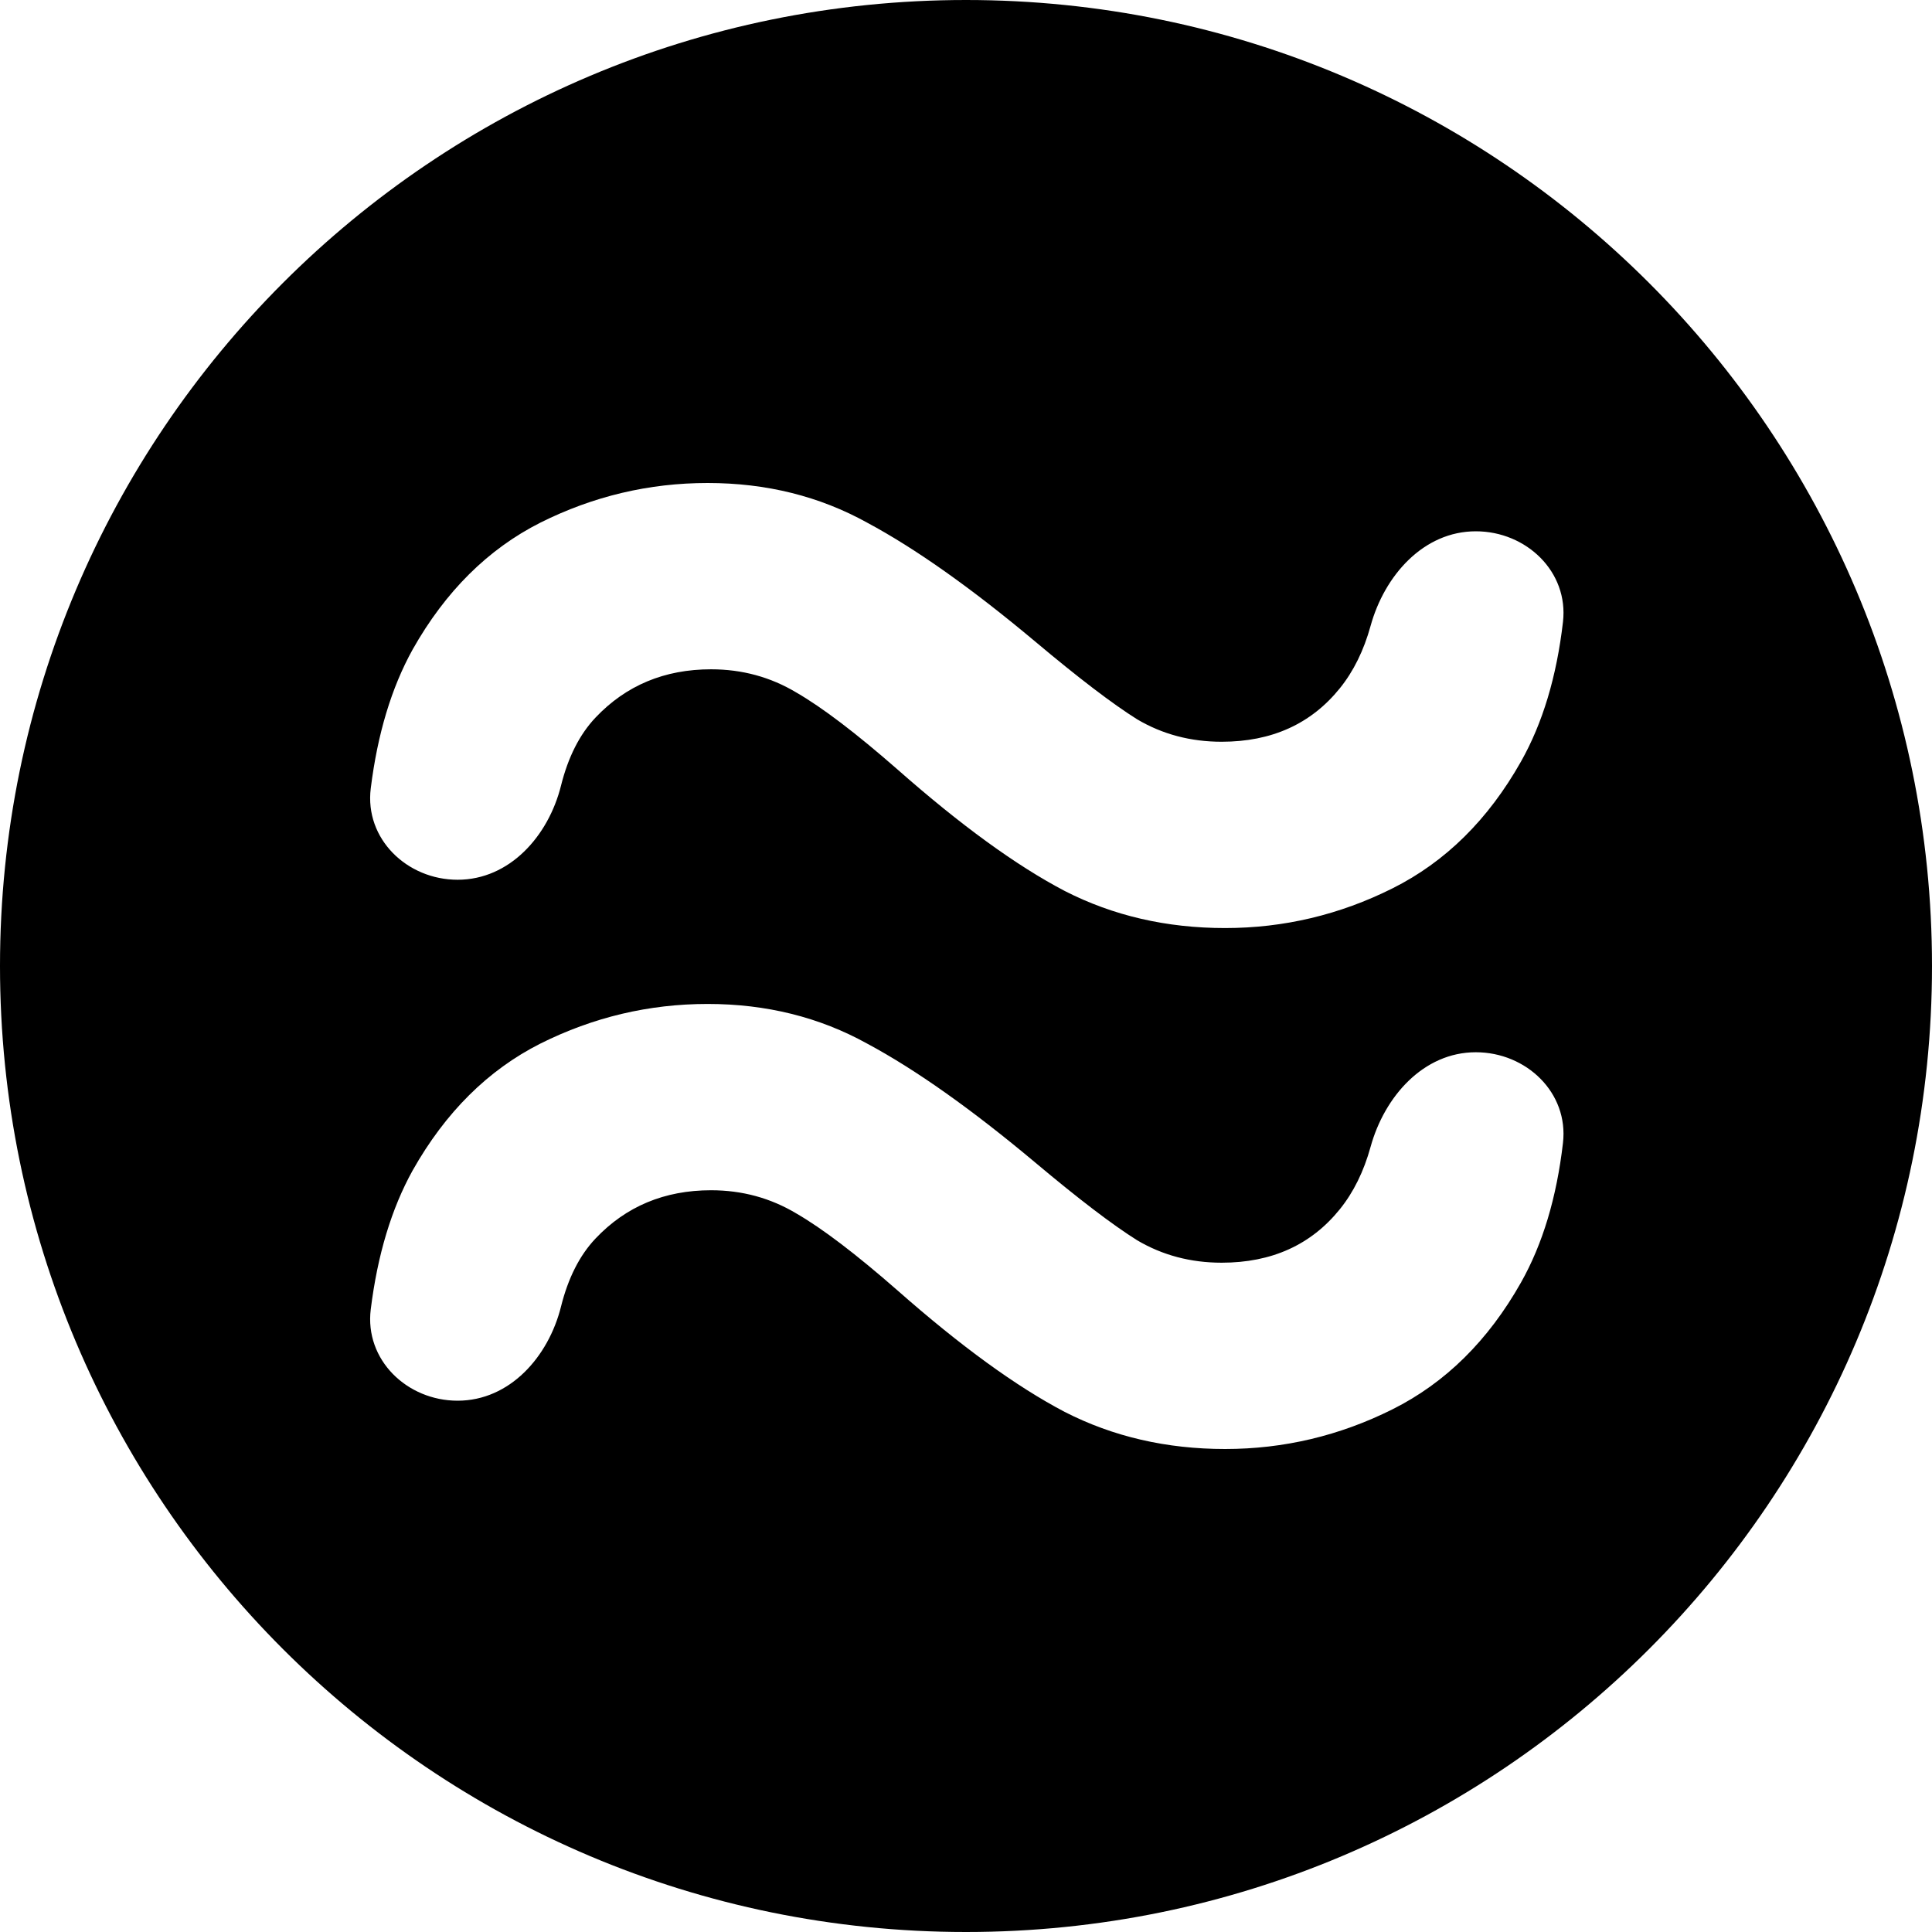
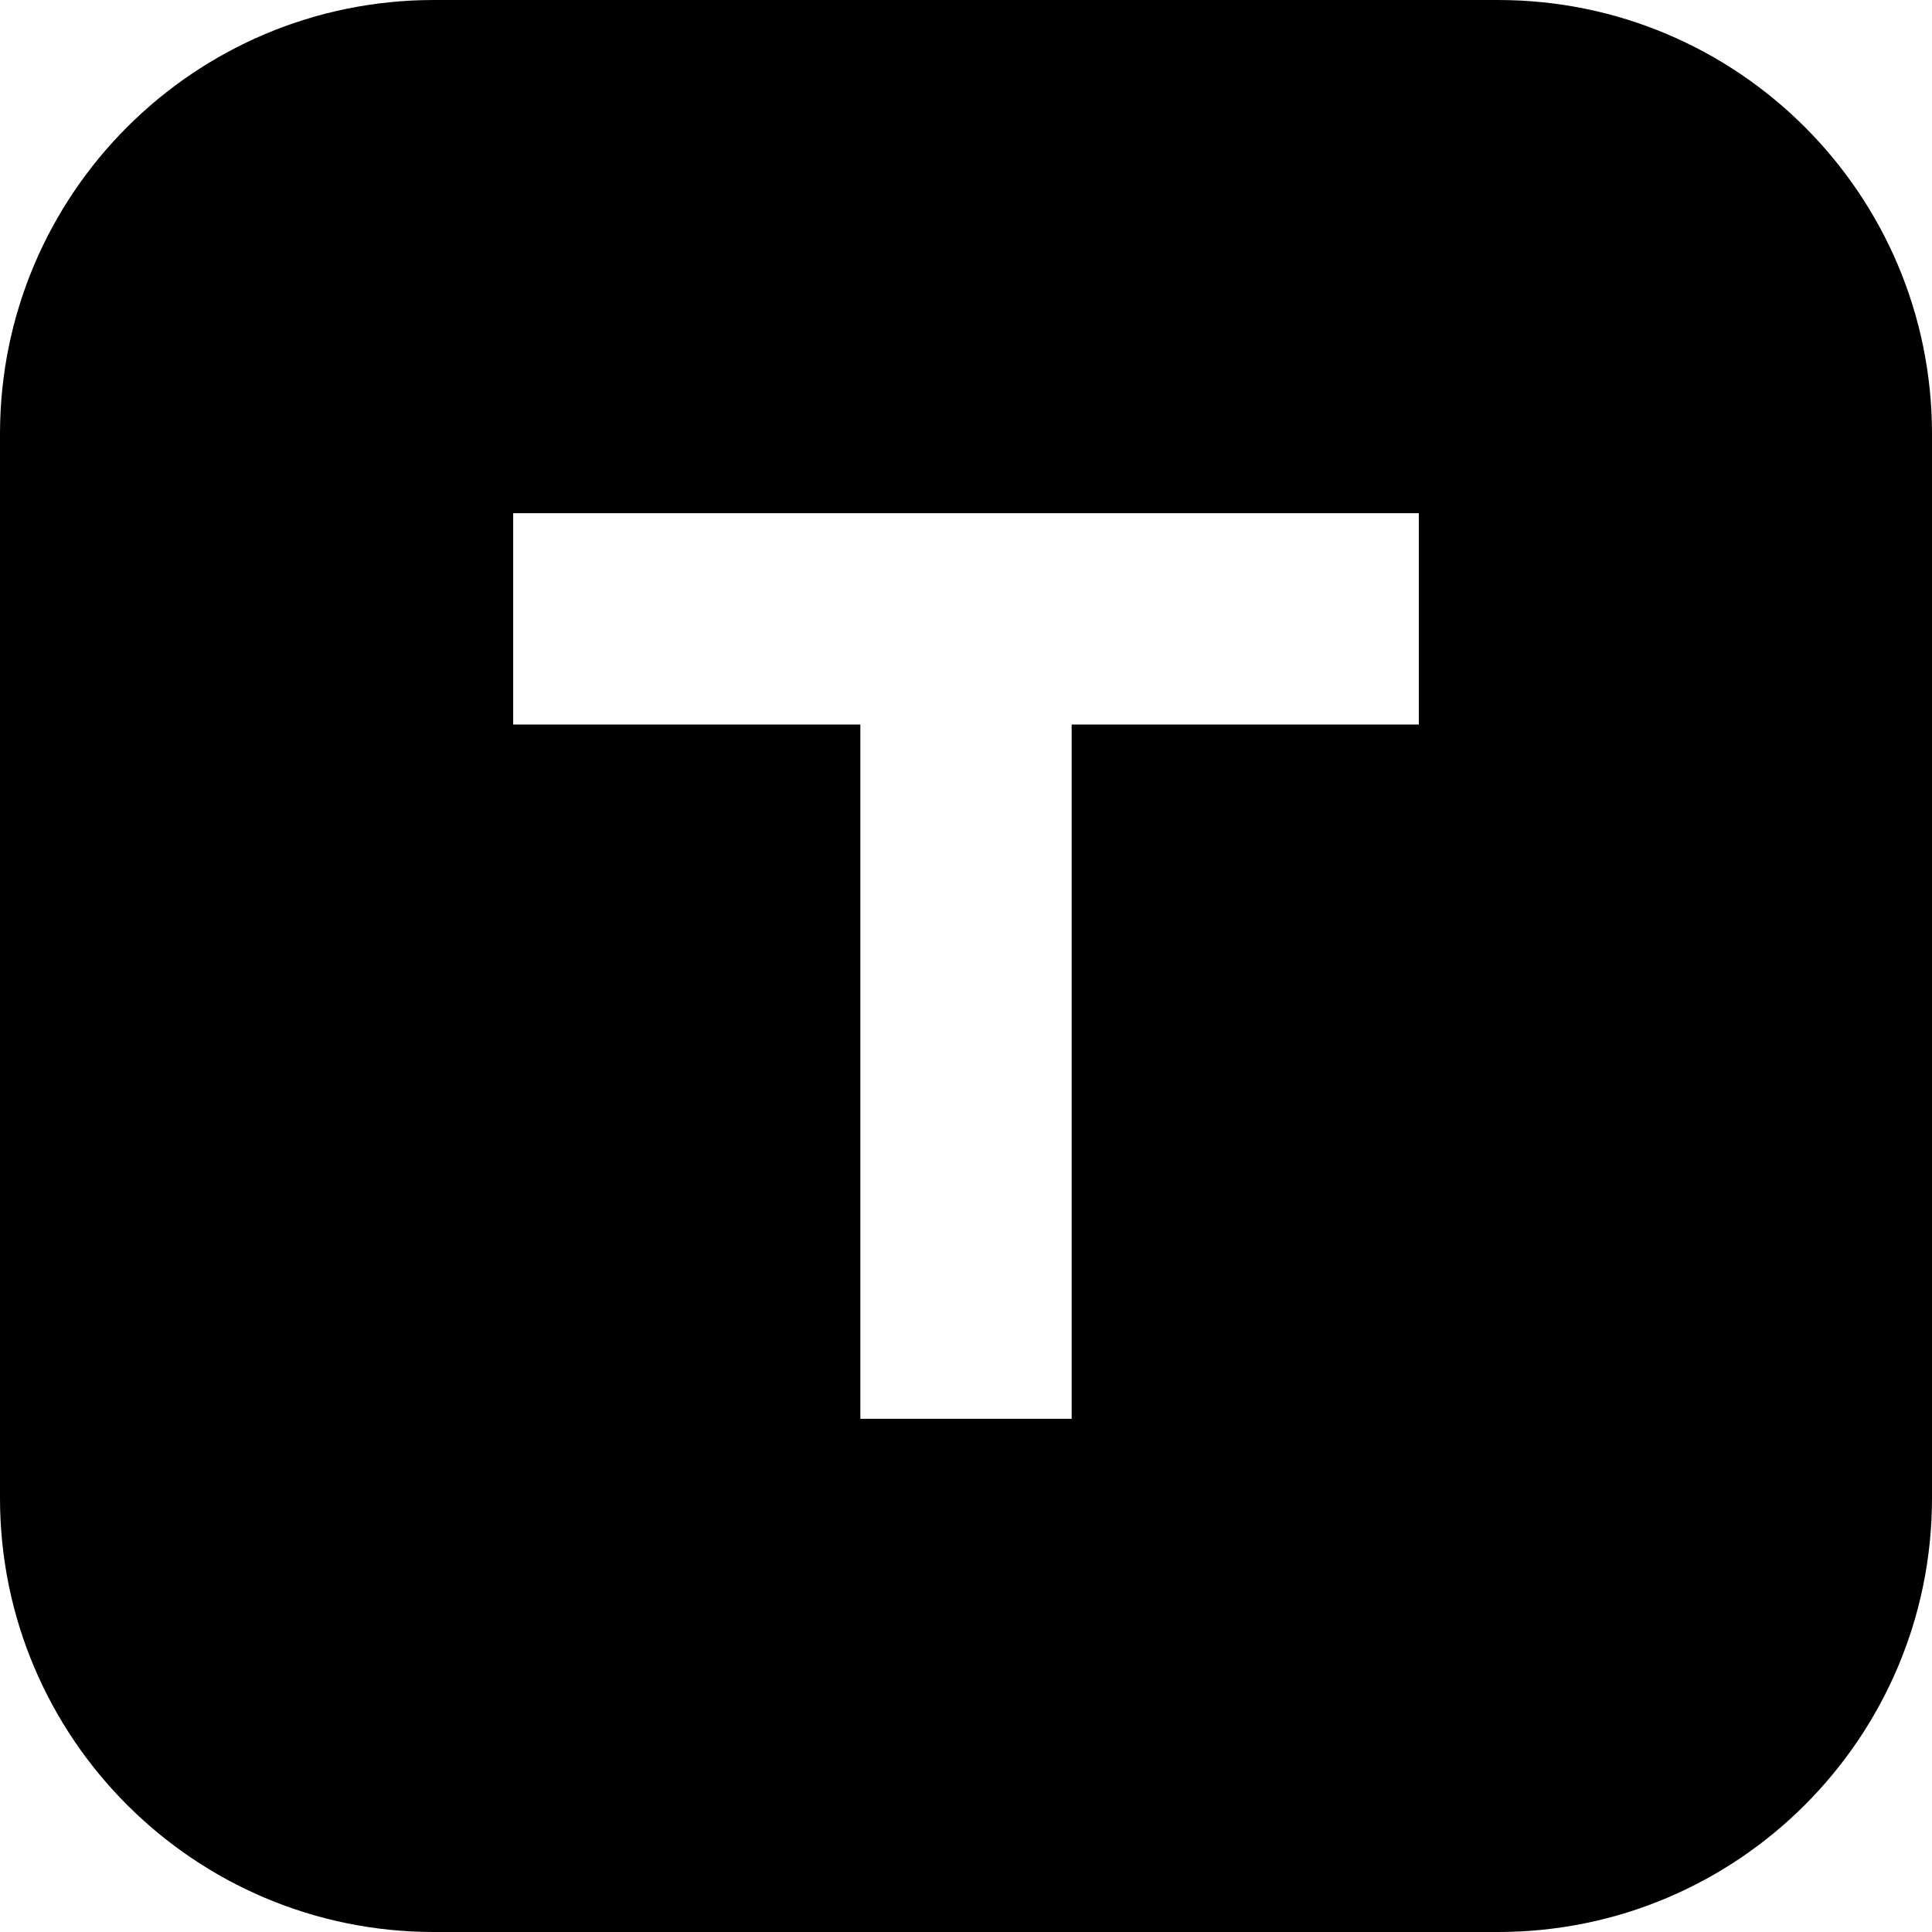
<svg xmlns="http://www.w3.org/2000/svg" fill="none" viewBox="0 0 512 512">
-   <path fill="currentColor" d="M256 0c141.385 0 256 114.615 256 256S397.385 512 256 512 0 397.385 0 256 114.615 0 256 0Zm-68.47 266.057c-15.543 0-30.324 3.505-44.343 10.514-13.866 7.01-25.143 18.21-33.828 33.6-5.616 10.129-9.318 22.403-11.106 36.822-1.654 13.341 9.576 24.207 23.018 24.207 13.778 0 24.065-11.574 27.402-24.941 1.891-7.579 4.939-13.589 9.142-18.03 8.076-8.534 18.286-12.8 30.629-12.8 8.229 0 15.772 2.057 22.629 6.171 6.857 3.962 15.771 10.743 26.742 20.343 16.762 14.781 31.544 25.524 44.344 32.228 12.8 6.553 26.971 9.829 42.514 9.829 15.543 0 30.324-3.505 44.343-10.514 14.019-7.01 25.371-18.21 34.057-33.6 5.738-10.168 9.448-22.497 11.129-36.987 1.543-13.302-9.704-24.042-23.096-24.042-13.863.001-24.202 11.704-27.888 25.07-1.797 6.515-4.512 12.025-8.145 16.53-7.619 9.448-18.057 14.172-31.314 14.172-8.229 0-15.696-1.982-22.4-5.943-6.553-4.115-15.543-10.972-26.972-20.572-16.914-14.171-31.772-24.685-44.572-31.543-12.647-7.009-26.742-10.514-42.285-10.514Zm0-138.057c-15.543 0-30.324 3.505-44.343 10.514-13.866 7.01-25.143 18.21-33.828 33.6-5.616 10.129-9.318 22.403-11.106 36.821-1.654 13.341 9.576 24.207 23.018 24.208 13.778 0 24.065-11.574 27.402-24.941 1.891-7.579 4.939-13.589 9.142-18.031 8.076-8.533 18.286-12.8 30.629-12.8 8.229 0 15.772 2.058 22.629 6.172 6.857 3.962 15.771 10.743 26.742 20.343 16.762 14.781 31.544 25.524 44.344 32.228 12.8 6.553 26.971 9.829 42.514 9.829 15.543 0 30.324-3.505 44.343-10.514 14.019-7.01 25.371-18.21 34.057-33.6 5.738-10.168 9.448-22.497 11.129-36.987 1.543-13.303-9.704-24.042-23.096-24.042-13.863 0-24.202 11.704-27.888 25.07-1.797 6.515-4.512 12.025-8.145 16.53-7.619 9.448-18.057 14.171-31.314 14.171-8.229 0-15.696-1.981-22.4-5.942-6.553-4.115-15.543-10.972-26.972-20.572-16.914-14.171-31.772-24.686-44.572-31.543C217.168 131.505 203.073 128 187.53 128Z" />
+   <path fill="currentColor" fill-rule="evenodd" d="M115 0h282a115 115 0 0 1 115 115v282a115 115 0 0 1-115 115H115A115 115 0 0 1 0 397V115A115 115 0 0 1 115 0ZM136 136h240v56h-92v184h-56V192h-92z" />
</svg>
